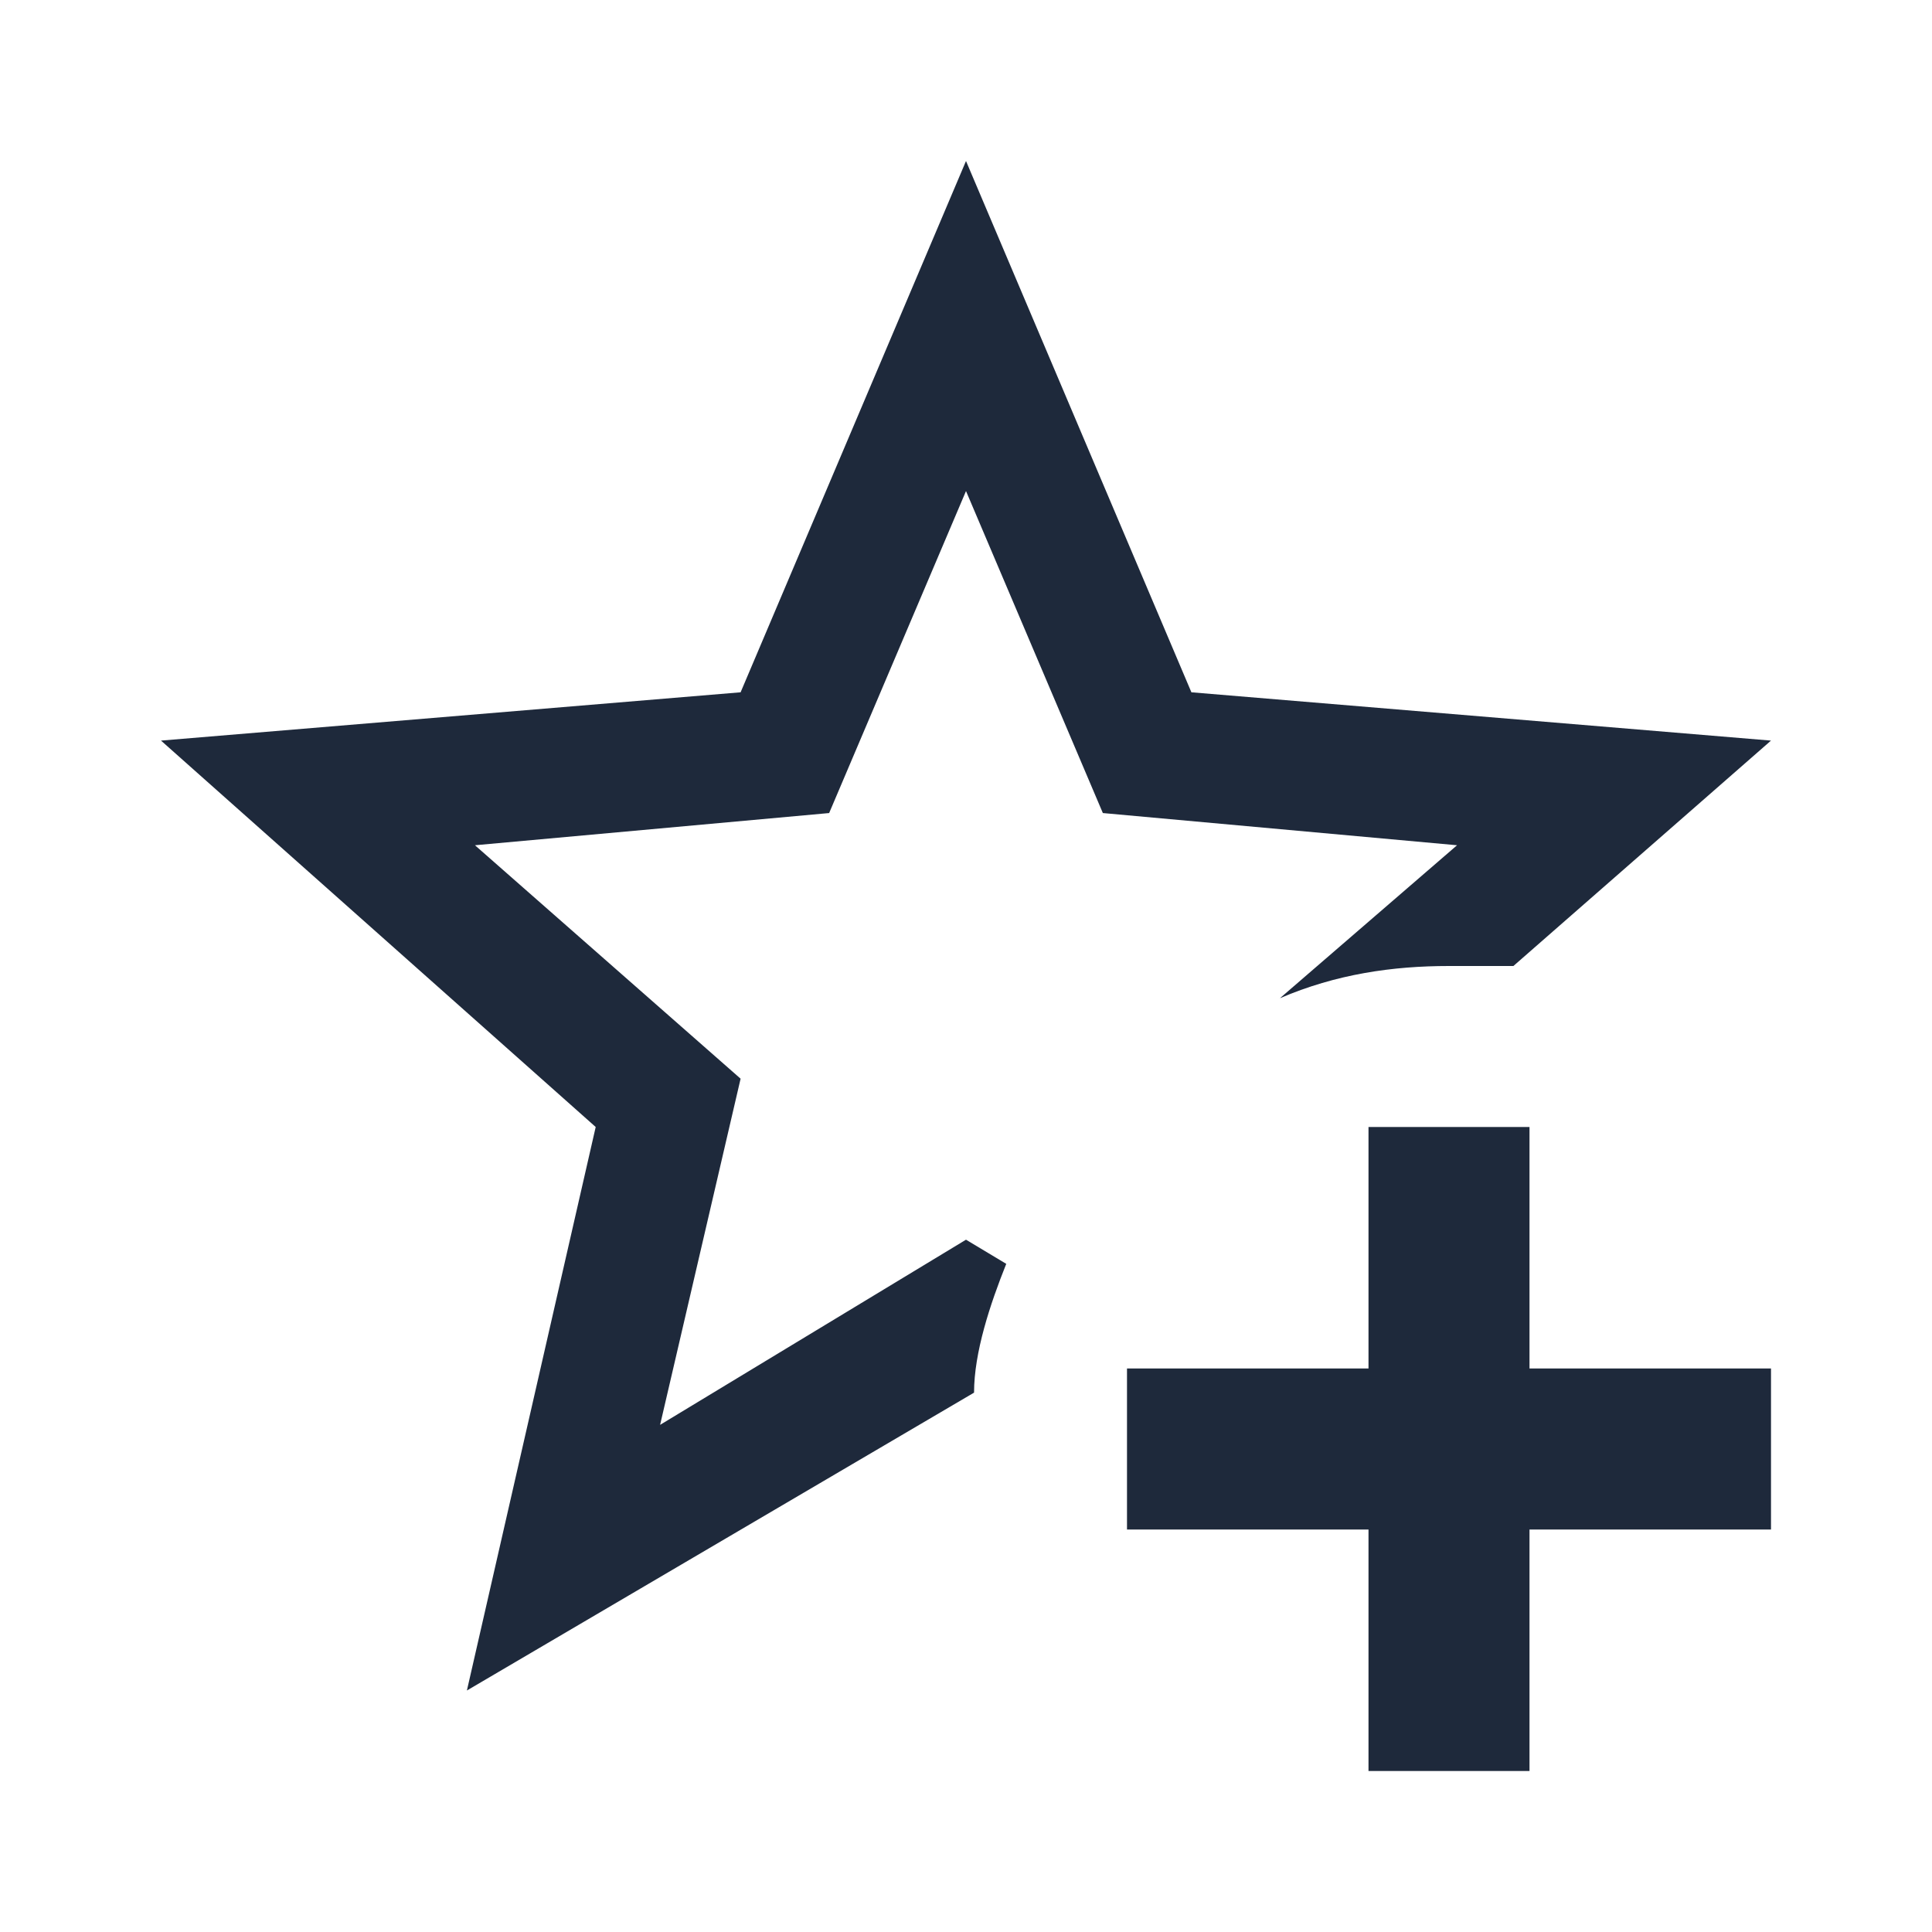
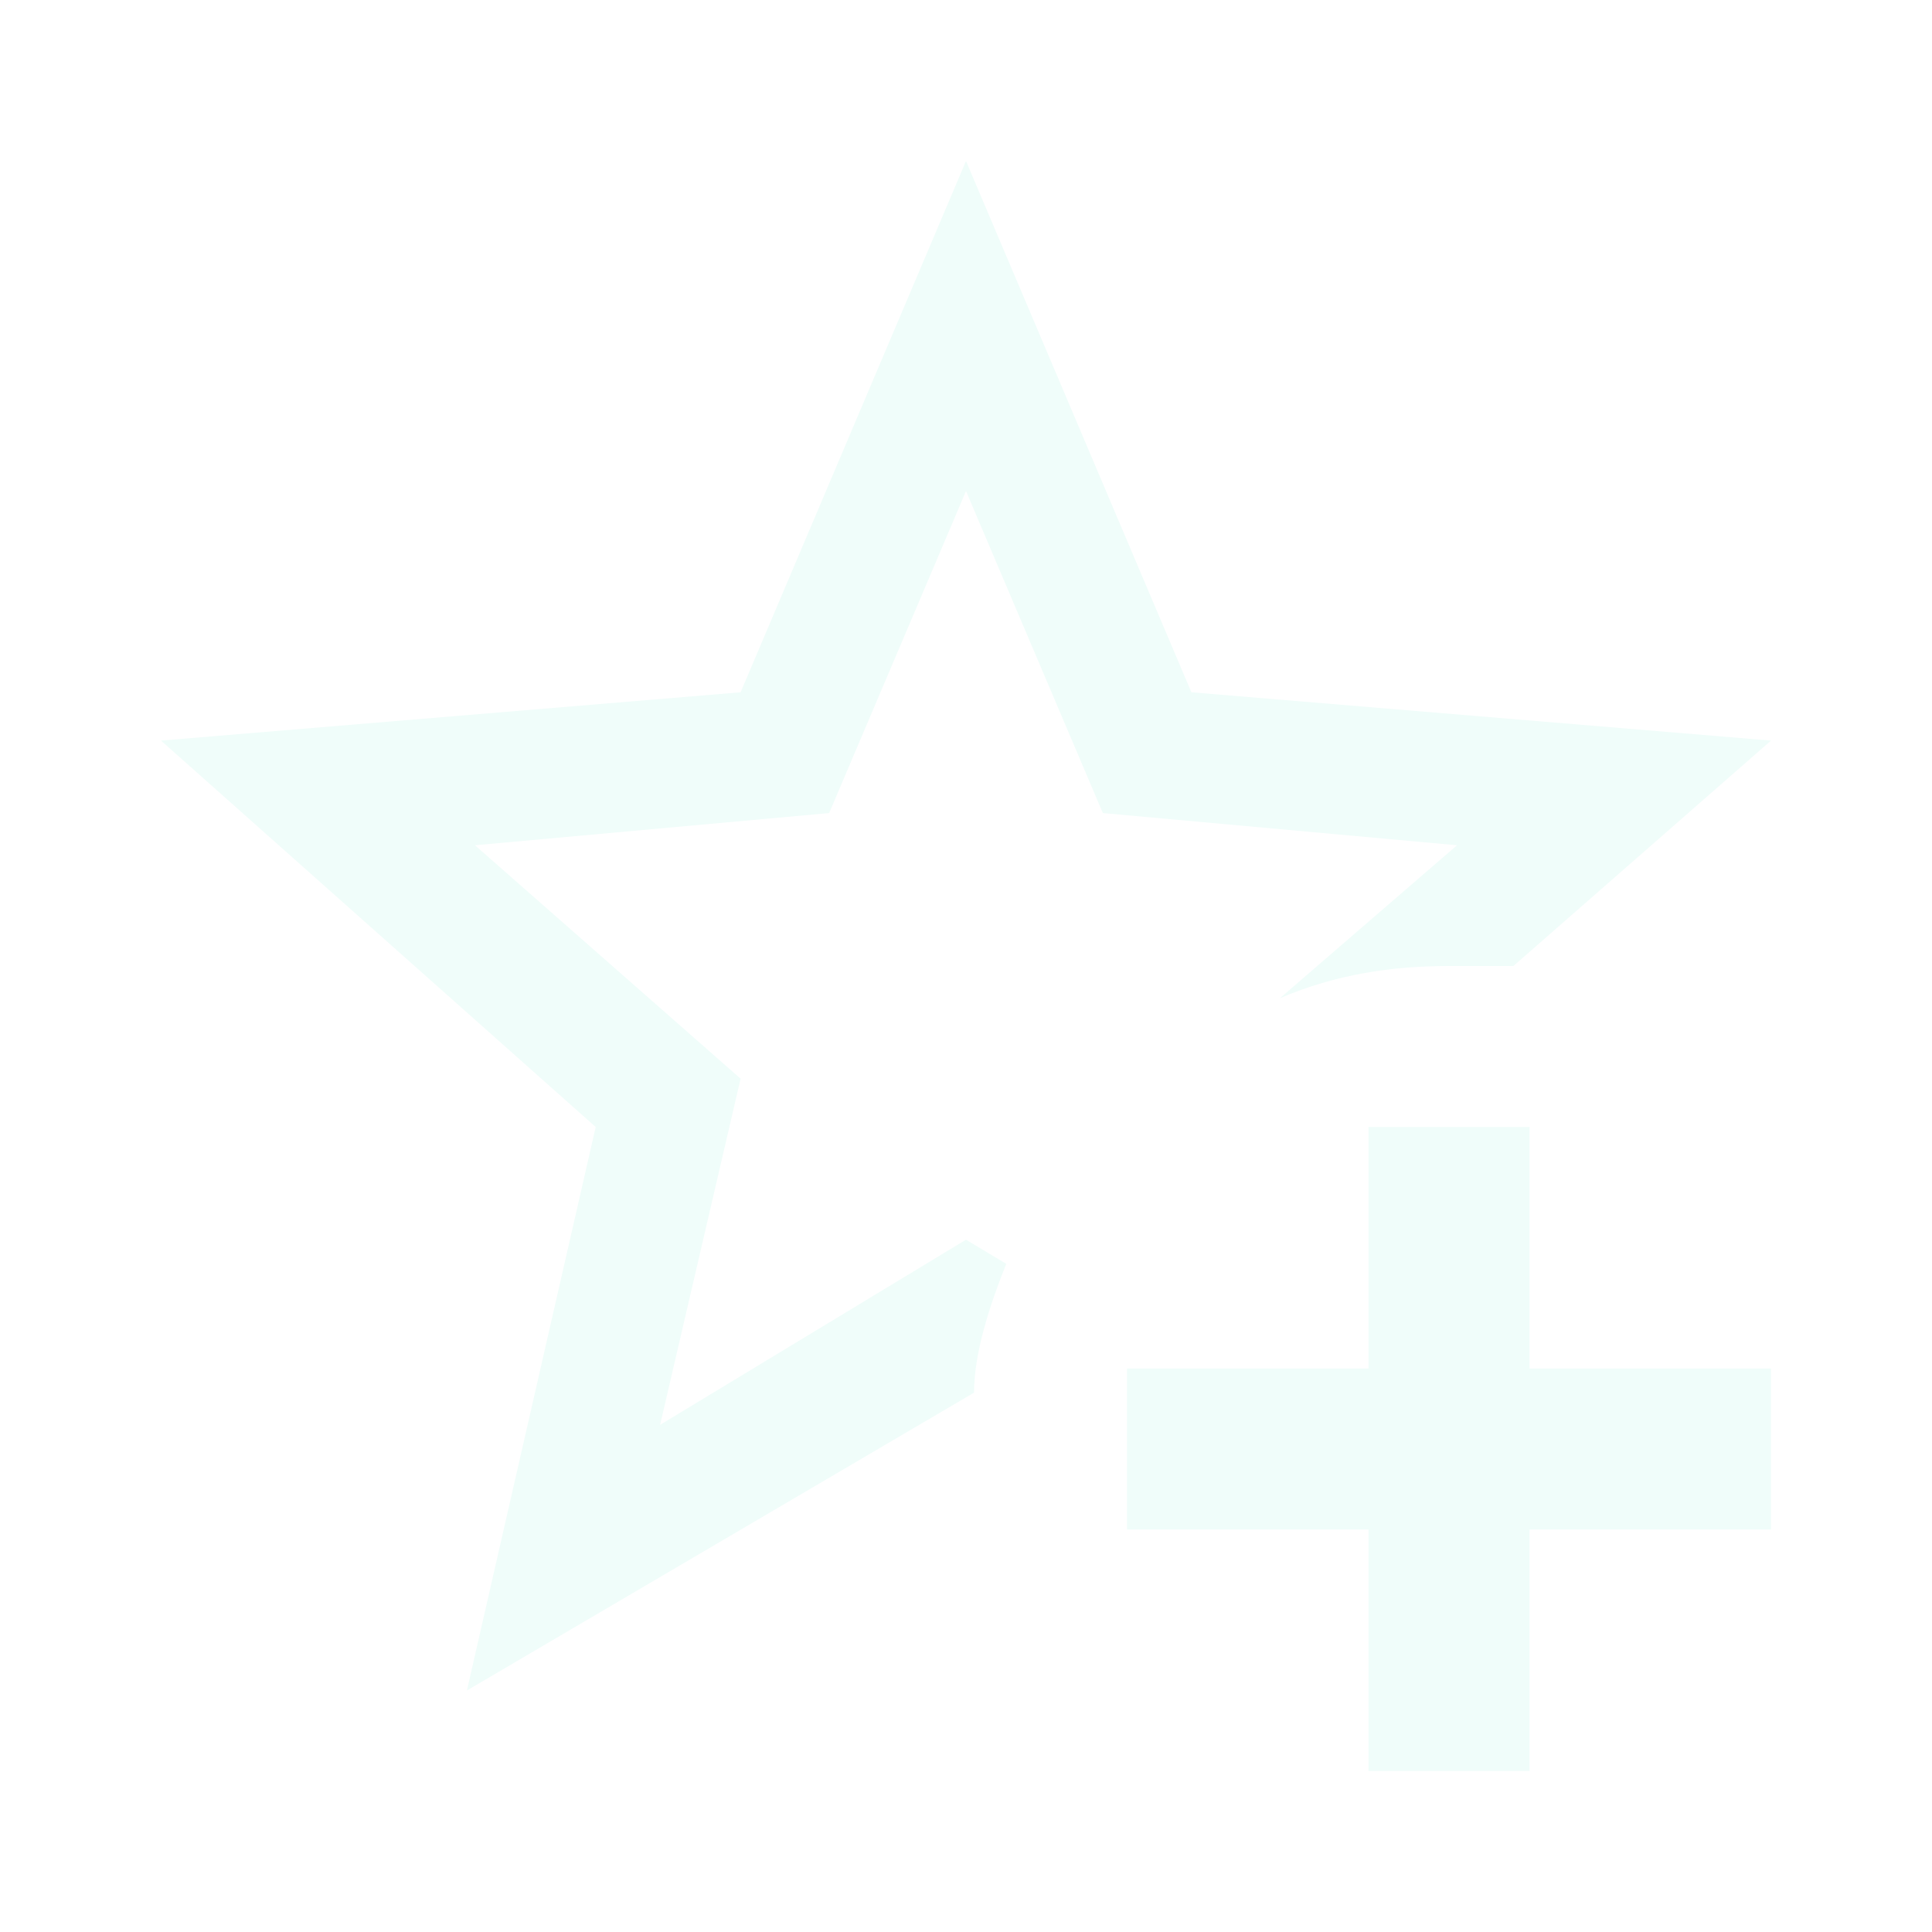
<svg xmlns="http://www.w3.org/2000/svg" viewBox="0 0 24 24">
-   <path fill="#1e293b" d="M5.8 21L7.4 14L2 9.2L9.2 8.6L12 2L14.8 8.6L22 9.2L18.8 12H18C17.3 12 16.6 12.1 15.9 12.4L18.1 10.5L13.7 10.1L12 6.1L10.3 10.1L5.9 10.5L9.2 13.4L8.2 17.7L12 15.4L12.5 15.7C12.3 16.2 12.1 16.8 12.1 17.3L5.8 21M17 14V17H14V19H17V22H19V19H22V17H19V14H17Z" />
+   <path fill="#f0fdfa" d="M5.8 21L7.4 14L2 9.2L9.2 8.6L12 2L14.8 8.6L22 9.2L18.8 12H18C17.3 12 16.6 12.1 15.9 12.4L18.1 10.5L13.7 10.1L12 6.1L10.3 10.1L5.9 10.5L9.2 13.4L8.2 17.7L12 15.4L12.5 15.7C12.3 16.2 12.1 16.8 12.1 17.3L5.8 21M17 14V17H14V19H17V22H19V19H22V17H19V14H17Z" />
</svg>
